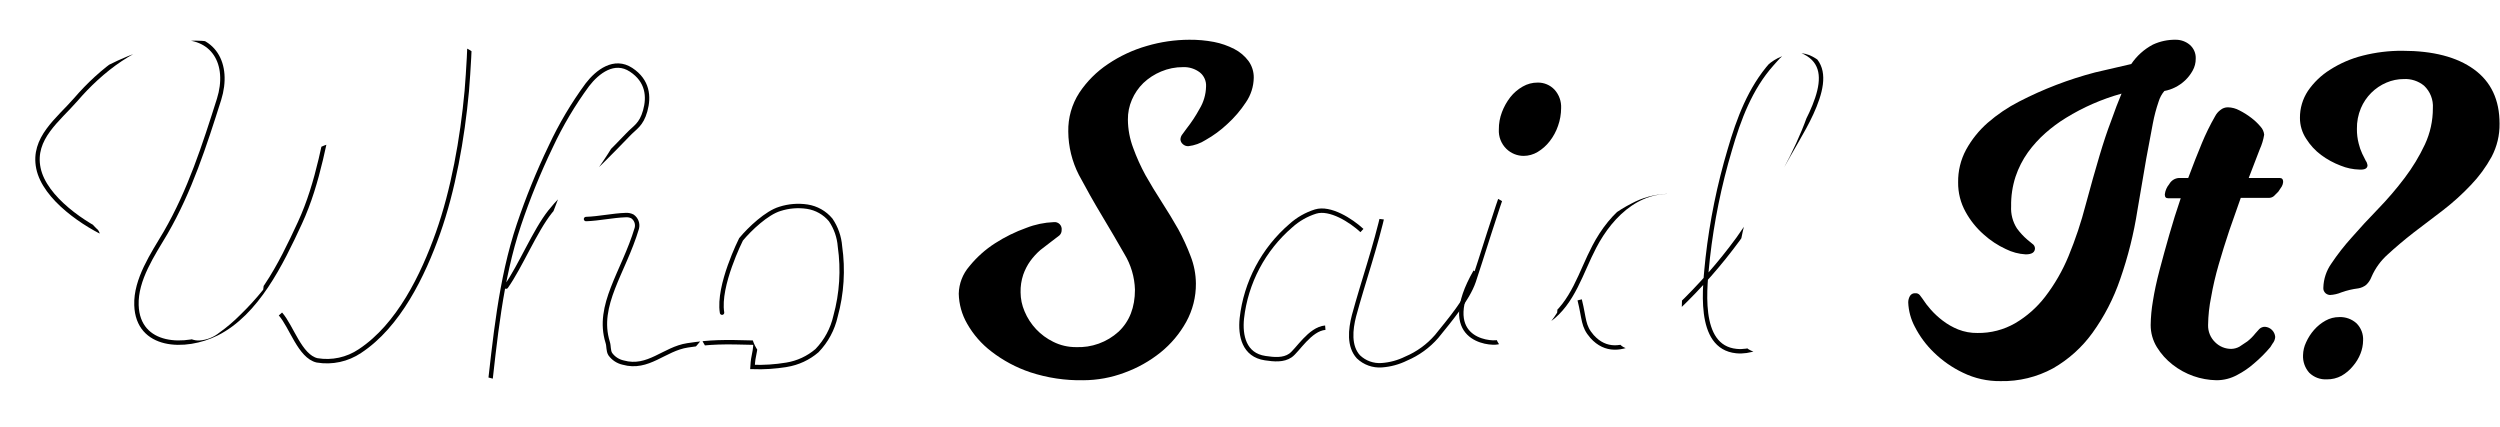
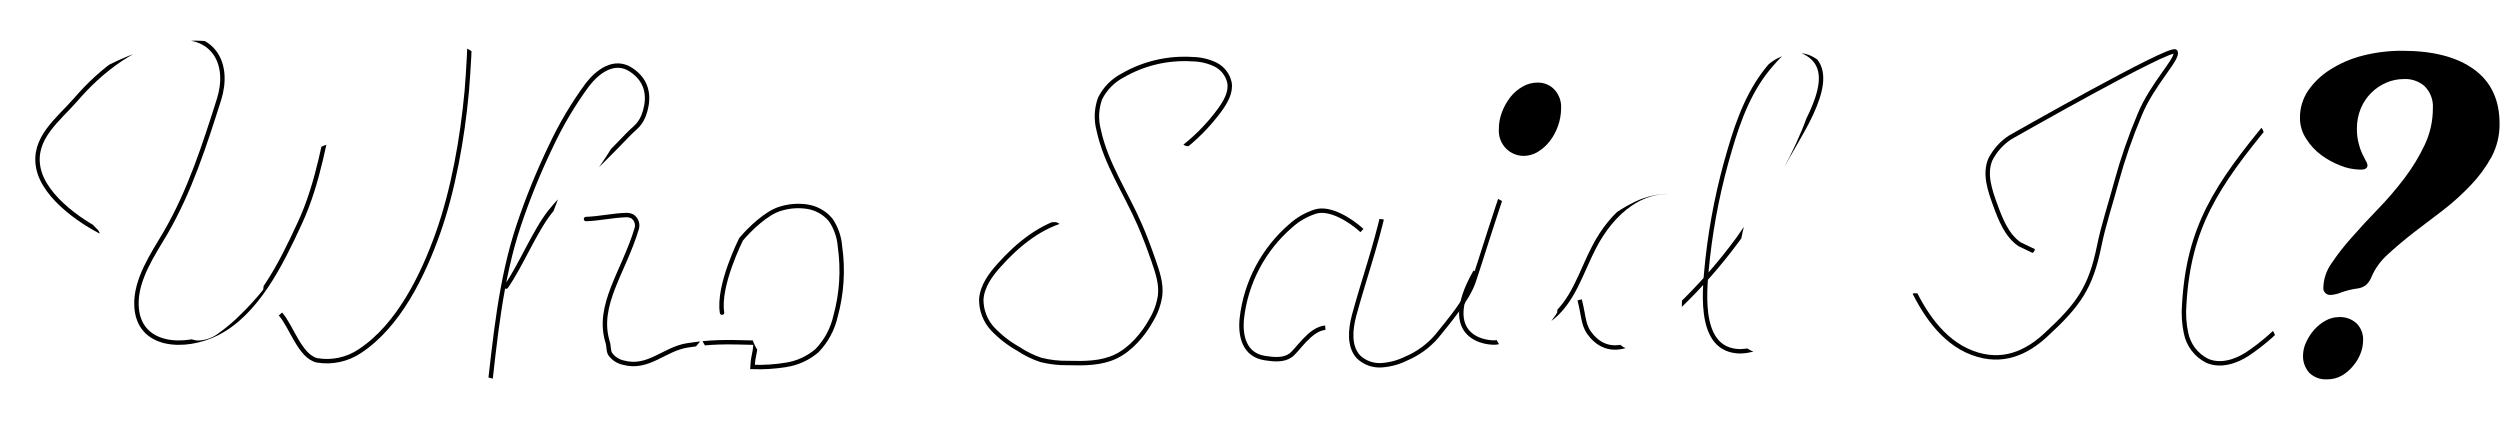
<svg xmlns="http://www.w3.org/2000/svg" id="who_said_it" viewBox="0 0 566.1 96.5">
  <defs>
    <clipPath id="clip-path" transform="translate(-38 -19.4)">
      <path id="t" d="M539.9,105.5A16.6,16.6,0,0,1,530,102a14.9,14.9,0,0,1-3.6-4,9.5,9.5,0,0,1-1.4-5,34.5,34.5,0,0,1,.5-5.4q.5-3.2,1.5-7t2.2-8q1.2-4.2,2.6-8.3h-2.8c-.6,0-.8-.3-.8-.9a4.4,4.4,0,0,1,1-2.3,2.7,2.7,0,0,1,2.2-1.4h2.1q1.6-4.3,3.1-7.9a52.9,52.9,0,0,1,3-6.1,4.1,4.1,0,0,1,1.2-1.4,2.6,2.6,0,0,1,1.7-.6,5.7,5.7,0,0,1,2.6.7,16.7,16.7,0,0,1,2.7,1.7,13.2,13.2,0,0,1,2.1,2,3.1,3.1,0,0,1,.8,1.8,12.9,12.9,0,0,1-1,3.3l-2.5,6.5h7q.8,0,.8.9a2.5,2.5,0,0,1-.3,1l-.8,1.2-1,1a1.7,1.7,0,0,1-1,.4h-6.5l-2.6,7.4q-1.3,3.9-2.4,7.7t-1.7,7.3a33.6,33.6,0,0,0-.7,6.4,5.2,5.2,0,0,0,1.6,3.9,5.1,5.1,0,0,0,3.7,1.5,4,4,0,0,0,1.8-.5l1.8-1.2a10.7,10.7,0,0,0,1.8-1.8l.9-1a1.8,1.8,0,0,1,1.3-.5,2.5,2.5,0,0,1,2.3,2.3,2.6,2.6,0,0,1-.6,1.5l-.5.8a30.4,30.4,0,0,1-3.7,3.7,18.8,18.8,0,0,1-3.8,2.6A9.7,9.7,0,0,1,539.9,105.5Z" fill="none" />
    </clipPath>
    <clipPath id="clip-path-2" transform="translate(-38 -19.4)">
      <path id="i" d="M530.7,28.4a4.9,4.9,0,0,1,3.1,1.1,3.9,3.9,0,0,1,1.4,3.2,5.4,5.4,0,0,1-.7,2.7,9.2,9.2,0,0,1-1.7,2.2,9.4,9.4,0,0,1-2.3,1.6,9,9,0,0,1-2.4.8,6.7,6.7,0,0,0-1.3,2.4,35.3,35.3,0,0,0-1.3,4.9q-.6,3.1-1.5,8l-2,11.7a88.4,88.4,0,0,1-3.9,15.6,46.3,46.3,0,0,1-6.3,12.2,28.4,28.4,0,0,1-8.9,8,23.8,23.8,0,0,1-11.9,2.9,18.8,18.8,0,0,1-8.5-1.9,24.4,24.4,0,0,1-6.6-4.6,21.9,21.9,0,0,1-4.3-5.8,12.8,12.8,0,0,1-1.5-5.5,2.9,2.9,0,0,1,.4-1.5,1.3,1.3,0,0,1,1.2-.6,1.2,1.2,0,0,1,1,.4l.6.8a20,20,0,0,0,1.9,2.5,18.9,18.9,0,0,0,2.7,2.5,15,15,0,0,0,3.5,2,11.5,11.5,0,0,0,4.4.8,16.6,16.6,0,0,0,8.5-2.2,23.8,23.8,0,0,0,6.8-6,40.3,40.3,0,0,0,5.3-9.2,89.1,89.1,0,0,0,3.9-11.7q1.7-6.3,3.1-11t2.6-7.8q1.3-3.7,2.4-6.3a48.9,48.9,0,0,0-12.6,5.5,32.8,32.8,0,0,0-4.6,3.4,26.8,26.8,0,0,0-4,4.4,21,21,0,0,0-2.8,5.5,20.5,20.5,0,0,0-1,6.7,8.4,8.4,0,0,0,1.3,5,15,15,0,0,0,2.4,2.6l1.1.9a1.3,1.3,0,0,1,.6,1q0,1.4-2.1,1.4a11.5,11.5,0,0,1-4.5-1.2,19.8,19.8,0,0,1-5-3.3,18.9,18.9,0,0,1-4.1-5.1,13.4,13.4,0,0,1-1.7-6.7,15.1,15.1,0,0,1,1.8-7.4,22.5,22.5,0,0,1,4.9-6.1,35.5,35.5,0,0,1,7.1-4.8,83.7,83.7,0,0,1,17.2-6.6l8.2-1.9a13.5,13.5,0,0,1,4.9-4.4A11.8,11.8,0,0,1,530.7,28.4Z" fill="none" />
    </clipPath>
    <clipPath id="clip-path-3" transform="translate(-38 -19.4)">
      <path id="dot" d="M383,54.7a6.2,6.2,0,0,0,3.2-.9,9.8,9.8,0,0,0,2.7-2.4,11.9,11.9,0,0,0,1.9-3.5,12.1,12.1,0,0,0,.7-4,5.8,5.8,0,0,0-1.5-4.2,5.1,5.1,0,0,0-3.8-1.6,6.7,6.7,0,0,0-3.4.9,9.6,9.6,0,0,0-2.8,2.4,13,13,0,0,0-1.9,3.4,10.6,10.6,0,0,0-.7,3.9,5.7,5.7,0,0,0,1.7,4.4A5.6,5.6,0,0,0,383,54.7Z" fill="none" />
    </clipPath>
    <clipPath id="clip-path-4" transform="translate(-38 -19.4)">
      <path id="aid" d="M431.2,83.1q6.5-9.1,11.5-17.2,2.2-3.5,4.3-7t3.7-6.9a56.8,56.8,0,0,0,2.6-6.1,14.8,14.8,0,0,0,1-4.7,8.3,8.3,0,0,0-.8-3.6,11.7,11.7,0,0,0-2.2-3.2,11.2,11.2,0,0,0-2.9-2.2,7,7,0,0,0-3.2-.8,10.8,10.8,0,0,0-7,2.8,32.6,32.6,0,0,0-6.4,7.6,70.8,70.8,0,0,0-5.5,10.8A109.5,109.5,0,0,0,422,65l-1.8-.8-2.1-.6-2.7-.3a18.3,18.3,0,0,0-8,2.2,30.3,30.3,0,0,0-8.1,6,32.7,32.7,0,0,0-6.3,9.2,27.1,27.1,0,0,0-2.4,9.5,22.5,22.5,0,0,1-2.9,3.7,18.4,18.4,0,0,1-3.6,3.2,7.4,7.4,0,0,1-4.1,1.4,3,3,0,0,1-2.5-1.1,4.4,4.4,0,0,1-.9-2.9,29.5,29.5,0,0,1,.9-7.3q.9-3.5,2-6.7l2-5.9a16.2,16.2,0,0,0,.9-5.2,2.9,2.9,0,0,0-.8-1.6,12.7,12.7,0,0,0-2.1-1.9,17.9,17.9,0,0,0-2.7-1.7,6,6,0,0,0-2.6-.7,2.6,2.6,0,0,0-1.7.6,4.1,4.1,0,0,0-1.2,1.4l-2.4,5.9q-1.4,3.7-2.7,7.8t-2.2,8.1a37.7,37.7,0,0,0-.8,4.3,21.6,21.6,0,0,1-2.2,2.6,18.3,18.3,0,0,1-3.6,3.2,7.4,7.4,0,0,1-4.1,1.4,2.8,2.8,0,0,1-2.2-.8,2.9,2.9,0,0,1-.8-2.1,23,23,0,0,1,.9-6q.9-3.4,2.1-6.6l2.1-5.8a13,13,0,0,0,.9-3.8,3.7,3.7,0,0,0-.7-2.3,5.6,5.6,0,0,0-1.8-1.5,9.1,9.1,0,0,0-2.4-.8l-2.5-.3a12,12,0,0,0-2.5-2.4,15.5,15.5,0,0,0-3.6-1.7,16.1,16.1,0,0,0-14,1.9,30.7,30.7,0,0,0-7.8,7.2,39.5,39.5,0,0,0-5.6,10,31,31,0,0,0-2.2,11.2,11.1,11.1,0,0,0,3.1,7.9,9.6,9.6,0,0,0,3.4,2.3,10.7,10.7,0,0,0,4,.8,12.1,12.1,0,0,0,5.7-1.4,28.6,28.6,0,0,0,4.7-3,27.5,27.5,0,0,0,4.5-4.5,9.2,9.2,0,0,0,3.6,6.7,12.2,12.2,0,0,0,7.5,2.3,13.7,13.7,0,0,0,7.2-2,29.7,29.7,0,0,0,5.7-4.4l1-1.1a10.3,10.3,0,0,0,3,4.3,14.2,14.2,0,0,0,9.7,3.2,13.7,13.7,0,0,0,7.2-2,29.7,29.7,0,0,0,5.7-4.4l1.9-2.1.3.8a13.1,13.1,0,0,0,2.7,4.1,12.4,12.4,0,0,0,3.8,2.6,10.7,10.7,0,0,0,4.4.9,13.9,13.9,0,0,0,6.4-1.6,29.9,29.9,0,0,0,5.5-3.6,36.9,36.9,0,0,0,5.4-5.1,7.9,7.9,0,0,0,1.1,3.2,13.4,13.4,0,0,0,2.7,3.4,15.9,15.9,0,0,0,4.1,2.7,12.7,12.7,0,0,0,5.4,1.1,13.7,13.7,0,0,0,7.2-2,29.7,29.7,0,0,0,5.7-4.4,37,37,0,0,0,5.1-6.5l.4-.9.4-.8a2,2,0,0,0-.5-2.3,2.2,2.2,0,0,0-1.5-.6l-.9.3-.6.5a2.1,2.1,0,0,0-.5.7,23.3,23.3,0,0,1-3.5,4.5,19.1,19.1,0,0,1-3.6,3.2,7.2,7.2,0,0,1-4.1,1.4,4.5,4.5,0,0,1-4.3-2.8,16.7,16.7,0,0,1-1.4-7.2q0-1.3.1-2.6T431.2,83.1Zm4-21.4q2-6.7,4.3-12.1a65.3,65.3,0,0,1,4.2-8.7q2-3.3,3.4-3.3t1.5,1.8a14.8,14.8,0,0,1-.7,4.2q-.7,2.4-1.9,5.3t-2.7,5.9l-3.1,6q-3.7,6.9-8.3,14.5A138.6,138.6,0,0,1,435.3,61.7ZM341.9,81.1a47.5,47.5,0,0,1-3.7,7.7,33.2,33.2,0,0,1-4.7,6.2q-2.5,2.5-4.4,2.5t-3-4.7a25.3,25.3,0,0,1,1.3-7.3,39.9,39.9,0,0,1,3.2-7.6,26.2,26.2,0,0,1,4.4-5.9q2.4-2.4,4.7-2.4a3.6,3.6,0,0,1,2.7,1.1,4.7,4.7,0,0,1,1.1,3.4A20.6,20.6,0,0,1,341.9,81.1Zm77.5-.7q-.5,4.6-.6,9.3a52.1,52.1,0,0,1-4.1,4.4,28,28,0,0,1-3.8,3,6.8,6.8,0,0,1-3.7,1.3,3.2,3.2,0,0,1-2.8-1.6,7.9,7.9,0,0,1-1.1-4.4,24.3,24.3,0,0,1,1.3-7.2,37.1,37.1,0,0,1,3.3-7.5,26,26,0,0,1,4.6-5.9,7.6,7.6,0,0,1,5.1-2.4l1.2.3.9.6.8.8Q419.9,75.7,419.4,80.3Z" fill="none" />
    </clipPath>
    <clipPath id="clip-path-5" transform="translate(-38 -19.4)">
      <path id="s" d="M305.9,34.6a12.6,12.6,0,0,0-5,1,13.2,13.2,0,0,0-4,2.6,11.8,11.8,0,0,0-2.6,3.8,11,11,0,0,0-.9,4.5,18.5,18.5,0,0,0,1.2,6.4,44.5,44.5,0,0,0,2.8,6.2q1.7,3,3.7,6.1t3.7,6.1a48,48,0,0,1,2.8,6.1,17.4,17.4,0,0,1,1.2,6.2,17.7,17.7,0,0,1-2.2,8.7,23.5,23.5,0,0,1-5.8,6.9,28.5,28.5,0,0,1-8.2,4.6,26.7,26.7,0,0,1-9.3,1.7,36.2,36.2,0,0,1-12-1.8,30,30,0,0,1-8.8-4.7,20.8,20.8,0,0,1-5.5-6.3,14.2,14.2,0,0,1-1.9-6.8,9.8,9.8,0,0,1,2.4-6.2,24.5,24.5,0,0,1,5.8-5.2,34.3,34.3,0,0,1,7.1-3.5,19.1,19.1,0,0,1,6.2-1.3,1.6,1.6,0,0,1,1.8,1.8,1.6,1.6,0,0,1-.5,1.2l-1.7,1.3L273.6,76a15.1,15.1,0,0,0-2.3,2.5,12.4,12.4,0,0,0-1.6,3.1,11.8,11.8,0,0,0-.6,4,11,11,0,0,0,.9,4.3,13.4,13.4,0,0,0,6.5,6.9,11.3,11.3,0,0,0,5.1,1.2,13.5,13.5,0,0,0,9.7-3.5q3.7-3.5,3.7-9.5a16.5,16.5,0,0,0-2.4-8.1q-2.4-4.2-5.1-8.7T282.3,59a21.9,21.9,0,0,1-2.4-9.8,15.6,15.6,0,0,1,2.5-8.8,23.3,23.3,0,0,1,6.5-6.5,30.9,30.9,0,0,1,8.8-4.1,34.3,34.3,0,0,1,9.6-1.4,28.4,28.4,0,0,1,5.6.5,17.2,17.2,0,0,1,4.6,1.6,9.3,9.3,0,0,1,3.2,2.7,6.3,6.3,0,0,1,1.2,3.8,10.1,10.1,0,0,1-1.8,5.6,25.7,25.7,0,0,1-4.2,4.9,25.1,25.1,0,0,1-4.9,3.6,9.2,9.2,0,0,1-3.9,1.4,1.7,1.7,0,0,1-1.3-.5,1.5,1.5,0,0,1-.5-1,2,2,0,0,1,.3-1l1.1-1.5a31.3,31.3,0,0,0,2.9-4.4,10.2,10.2,0,0,0,1.5-5.1,3.8,3.8,0,0,0-1.4-3.2A5.9,5.9,0,0,0,305.9,34.6Z" fill="none" />
    </clipPath>
    <clipPath id="clip-path-6" transform="translate(-38 -19.4)">
      <path id="ho" d="M234.2,72.4a15.2,15.2,0,0,0-3.3-4.9,13.4,13.4,0,0,0-4.9-3.1,17.4,17.4,0,0,0-6.1-1,21.9,21.9,0,0,0-8.4,1.8,25,25,0,0,0-7.9,5.3,27,27,0,0,0-5.8,8.6,28.5,28.5,0,0,0-2.3,11.4,22.4,22.4,0,0,1-2.8,3.5,18.4,18.4,0,0,1-3.6,3.2,7.4,7.4,0,0,1-4.1,1.4,3,3,0,0,1-2.5-1.1,4.4,4.4,0,0,1-.9-2.9,20,20,0,0,1,1-6.2q1-3.2,2.3-6.3t2.3-6a15.7,15.7,0,0,0,1.1-5.3,5.8,5.8,0,0,0-.6-2.6,10.4,10.4,0,0,0-1.6-2.3A7.7,7.7,0,0,0,184,64a5.1,5.1,0,0,0-2.4-.6,13.6,13.6,0,0,0-3.2.4l-2.7.8-1.9.9-.9.5,2.5-3.1q2.2-2.8,4.8-6.7a74.5,74.5,0,0,0,4.7-8.1,17.4,17.4,0,0,0,2.1-7.5,6.9,6.9,0,0,0-.8-3,11.8,11.8,0,0,0-2.2-3,12.1,12.1,0,0,0-3-2.3,7.3,7.3,0,0,0-3.5-.9,14.1,14.1,0,0,0-9.3,3.8,42.8,42.8,0,0,0-8.2,10,89,89,0,0,0-6.8,13.8q-3,7.7-5.2,15.3a131.2,131.2,0,0,0-3.4,14.4,69.1,69.1,0,0,0-1.2,11.2,3.7,3.7,0,0,0,1,2.6,7.3,7.3,0,0,0,2.6,1.8,14.9,14.9,0,0,0,3.4,1l3.4.3a1.7,1.7,0,0,0,1.5-.6,2.8,2.8,0,0,0,.4-1.5,54.9,54.9,0,0,1,1.4-13,41.3,41.3,0,0,1,3.7-10,20.7,20.7,0,0,1,5.1-6.4,9,9,0,0,1,5.6-2.3q2.3,0,2.3,3a10,10,0,0,1-.8,3.6L170.9,83a55.2,55.2,0,0,0-1.9,5.3,19.3,19.3,0,0,0-.8,5.6,10.5,10.5,0,0,0,3.7,8.3,14.2,14.2,0,0,0,9.7,3.2,13.7,13.7,0,0,0,7.2-2,29.7,29.7,0,0,0,5.7-4.4,34.8,34.8,0,0,0,2.4-2.7h0a14.8,14.8,0,0,0,3.6,4.7,17.5,17.5,0,0,0,11.5,4.3,18.3,18.3,0,0,0,9.6-2.6,26.9,26.9,0,0,0,7.4-6.5,30.6,30.6,0,0,0,4.8-8.6,26.3,26.3,0,0,0,1.7-8.9A16.6,16.6,0,0,0,234.2,72.4ZM170.3,61.9q-2.2,2.8-4.4,5.3a40,40,0,0,1-4,3.9q2.5-7,5.1-13t4.9-10.3a43.1,43.1,0,0,1,4.4-6.8q2-2.5,3.5-2.5t2,2.1a11.4,11.4,0,0,1-1,4,52.1,52.1,0,0,1-2.6,5.4q-1.6,2.9-3.7,6T170.3,61.9ZM223.4,83a46.7,46.7,0,0,1-2.3,8.2,24.8,24.8,0,0,1-3.5,6.5,5.8,5.8,0,0,1-4.6,2.6,4.2,4.2,0,0,1-3.7-2,9.2,9.2,0,0,1-1.3-5.1,37.5,37.5,0,0,1,1.2-9.8,34.5,34.5,0,0,1,3-7.8,19,19,0,0,1,3.9-5.1,6.2,6.2,0,0,1,3.9-1.8,3.5,3.5,0,0,1,2.9,1.5q1.2,1.5,1.2,5.1A44,44,0,0,1,223.4,83Z" fill="none" />
    </clipPath>
    <clipPath id="clip-path-7" transform="translate(-38 -19.4)">
      <path id="w" d="M137.2,39.2a24.5,24.5,0,0,0-.6-6.6,11.6,11.6,0,0,1-.6-2.9q0-1.4,1.3-1.4a11.2,11.2,0,0,1,3.7.8,20.7,20.7,0,0,1,4.4,2.3,16.4,16.4,0,0,1,3.6,3.3,6.4,6.4,0,0,1,1.5,4.1A74.1,74.1,0,0,1,149,52.8a101.3,101.3,0,0,1-4,14.8,110,110,0,0,1-6.2,14.2A72.5,72.5,0,0,1,131,93.9a39.2,39.2,0,0,1-9.1,8.4,18.1,18.1,0,0,1-9.9,3.1,11.8,11.8,0,0,1-7-1.8,15.1,15.1,0,0,1-4-4.1,17.7,17.7,0,0,1-2.3-6.1A59.7,59.7,0,0,1,92,99.5a40.7,40.7,0,0,1-6.8,4.1,17.8,17.8,0,0,1-7.9,1.8,14.9,14.9,0,0,1-4.8-.8,13.6,13.6,0,0,1-4.1-2.3,10.5,10.5,0,0,1-2.9-3.6A10.6,10.6,0,0,1,64.3,94a26.6,26.6,0,0,1,1.4-8.1,91.9,91.9,0,0,1,3.6-9.2q2.2-4.8,4.7-9.8T78.7,57a93.4,93.4,0,0,0,3.6-9.3,27.4,27.4,0,0,0,1.4-8.2,5.4,5.4,0,0,0-1.1-3.3,4,4,0,0,0-3.5-1.4q-3.2,0-7.3,2.6a38.1,38.1,0,0,0-7.8,6.5,43.1,43.1,0,0,0-6.1,8.4,17.3,17.3,0,0,0-2.5,8.3,13.8,13.8,0,0,0,.8,5,15.2,15.2,0,0,0,3.6,5.5,2,2,0,0,1,.8,1.3q0,2-2.2,2a13.6,13.6,0,0,1-5.1-1.3,26.8,26.8,0,0,1-5.8-3.4,22,22,0,0,1-4.8-4.9,10.2,10.2,0,0,1-2-6,15.6,15.6,0,0,1,2-7.4,30.2,30.2,0,0,1,5.4-7.1,50.8,50.8,0,0,1,7.7-6.2,62.3,62.3,0,0,1,8.9-5,58.2,58.2,0,0,1,9.2-3.3,32.9,32.9,0,0,1,8.3-1.2q6.4,0,10.3,3.2t3.9,9.7a24.9,24.9,0,0,1-1.3,7.4q-1.3,4.1-3.3,8.8t-4.3,9.6q-2.3,4.9-4.3,9.4t-3.3,8.6A22.7,22.7,0,0,0,78.6,92a4.4,4.4,0,0,0,1.3,3.3,4.5,4.5,0,0,0,3.3,1.2,8.1,8.1,0,0,0,4.5-1.8,36.4,36.4,0,0,0,4.7-4A61.8,61.8,0,0,0,97.6,85a95.3,95.3,0,0,1,3.3-16.6q.9-3.2,2.2-6.1a26.4,26.4,0,0,1,2.9-5.3,14.9,14.9,0,0,1,3.8-3.8,8.1,8.1,0,0,1,4.6-1.4,5.8,5.8,0,0,1,4.3,1.6,5.5,5.5,0,0,1,1.6,4,16.1,16.1,0,0,1-.6,4.2,37.4,37.4,0,0,1-1.7,4.8q-1.1,2.5-2.4,4.9l-2.7,4.8q-3.3,5.5-7.4,11a20,20,0,0,0,1.3,4.6,11.7,11.7,0,0,0,1.9,3.1,3.8,3.8,0,0,0,3,1.4,10.4,10.4,0,0,0,6.6-2.7,30.3,30.3,0,0,0,6.1-7.1,61.3,61.3,0,0,0,5.2-10.3,105.8,105.8,0,0,0,4-12.2,113.2,113.2,0,0,0,2.6-12.8A84,84,0,0,0,137.2,39.2Z" fill="none" />
    </clipPath>
  </defs>
  <g id="w-2">
    <g clip-path="url(#clip-path-7)">
      <path id="clip_w1" d="M64.5,76.5C58.5,73.9,49.4,67.8,48,61s4.5-11,8.5-15.6C62,39,70.3,32.3,79,31.5s12.4,5.9,9.9,13.9c-3.3,10.4-6.6,20.7-12.1,30.2C73.9,80.5,70,86.2,70.2,92c.3,9.6,11,10,18.2,6.4,9.1-4.6,14.5-15.7,18.8-25s5.7-19.4,7.9-29" transform="translate(-39.3 -22.9)" fill="none" stroke="#000" stroke-miterlimit="10" />
      <path id="clip_w2" d="M101.5,90.5c2.5,2.8,4.4,9.6,8.3,10.5a13.4,13.4,0,0,0,9.7-2.1c8.8-5.8,14.3-17.2,17.7-26.8s5.5-21.2,6.5-32.1q.3-3.7.5-7.5t.2-6" transform="translate(-38 -19.4)" fill="none" stroke="#000" />
    </g>
  </g>
  <g id="ho-2">
    <g clip-path="url(#clip-path-6)">
      <path id="clip_ho1" d="M148.6,109.4c1.5-13,2.7-26.6,6.9-39.1a155.1,155.1,0,0,1,7.2-17.7,82.1,82.1,0,0,1,8.3-14c2.3-3,6.1-5.9,9.9-3.4s4.1,6.1,3.2,9.3-2.3,3.7-3.9,5.4-4,4.1-6,6.1c-4,4-8.1,6.9-11.6,11.3s-6.7,12.3-10,17" transform="translate(-38 -19.4)" fill="none" stroke="#000" stroke-linecap="round" stroke-miterlimit="10" />
      <path id="clip_ho2" d="M170.7,69c3-.1,6-.8,9-.9a2.9,2.9,0,0,1,1.5.3,2.5,2.5,0,0,1,1,2.7c-3,10-9.2,17.4-6.6,25.8.3.9.1,1.9.6,2.7a4.9,4.9,0,0,0,2.9,1.9c5.7,1.6,9.3-3.1,14.6-3.9s7.9-.8,15.4-.6c-.2,3.2-.5,2.3-.7,5.5a38.6,38.6,0,0,0,7.7-.5,14,14,0,0,0,6.9-3.2,16.4,16.4,0,0,0,4.2-7.8,38.8,38.8,0,0,0,1-15.8,12.3,12.3,0,0,0-2.1-6,8.6,8.6,0,0,0-5.3-3,13.6,13.6,0,0,0-6.2.5c-3,.9-6.8,4.5-8.8,6.9,0,0-5.3,10.5-4.3,16.6" transform="translate(-38 -19.4)" fill="none" stroke="#000" stroke-linecap="round" stroke-miterlimit="10" />
    </g>
  </g>
  <g id="s-2" data-name="s">
    <g clip-path="url(#clip-path-5)">
-       <path id="clip_s" d="M280,69c-6.2,1.4-11.5,5.7-15.7,10.4-2,2.2-3.9,4.8-4.1,7.8a9.7,9.7,0,0,0,2.6,6.7,24.6,24.6,0,0,0,5.8,4.5,21.5,21.5,0,0,0,5.1,2.5,23.6,23.6,0,0,0,6.2.7c3.7.1,7.5.1,10.8-1.5s6.2-4.9,8.1-8.4a14.9,14.9,0,0,0,1.9-5.4c.3-2.7-.6-5.3-1.5-7.9s-2-5.6-3.2-8.3c-3.1-7.1-7.6-13.7-9.2-21.2a12,12,0,0,1,.3-7.2,11.8,11.8,0,0,1,5.1-5.2A27.9,27.9,0,0,1,308,32.8a12.5,12.5,0,0,1,5.2,1.2,6,6,0,0,1,3.2,4.1c.4,2.2-.9,4.4-2.2,6.2a43.1,43.1,0,0,1-9.3,9.3" transform="translate(-38 -19.4)" fill="none" stroke="#000" stroke-miterlimit="10" stroke-width="18" />
+       <path id="clip_s" d="M280,69c-6.2,1.4-11.5,5.7-15.7,10.4-2,2.2-3.9,4.8-4.1,7.8a9.7,9.7,0,0,0,2.6,6.7,24.6,24.6,0,0,0,5.8,4.5,21.5,21.5,0,0,0,5.1,2.5,23.6,23.6,0,0,0,6.2.7c3.7.1,7.5.1,10.8-1.5s6.2-4.9,8.1-8.4a14.9,14.9,0,0,0,1.9-5.4c.3-2.7-.6-5.3-1.5-7.9s-2-5.6-3.2-8.3c-3.1-7.1-7.6-13.7-9.2-21.2a12,12,0,0,1,.3-7.2,11.8,11.8,0,0,1,5.1-5.2A27.9,27.9,0,0,1,308,32.8a12.5,12.5,0,0,1,5.2,1.2,6,6,0,0,1,3.2,4.1c.4,2.2-.9,4.4-2.2,6.2a43.1,43.1,0,0,1-9.3,9.3" transform="translate(-38 -19.4)" fill="none" stroke="#000" stroke-miterlimit="10" />
    </g>
  </g>
  <g id="aid-2" data-name="aid">
    <g clip-path="url(#clip-path-4)">
      <path id="clip_aid1" d="M346.4,71.6c-2.5-2.3-7.2-5.3-10.5-4.3a15.1,15.1,0,0,0-5.6,3.2,32.5,32.5,0,0,0-11.1,21c-.4,3.9.5,8.3,5.3,9,2,.3,4.1.5,5.7-.6s4.4-6,7.9-6.3" transform="translate(-38 -19.4)" fill="none" stroke="#000" stroke-miterlimit="10" />
      <path id="clip_aid2" d="M351.4,66.8c-2,8.8-4.6,16-6.8,24.1-.8,3.1-1.2,6.9,1,9.3a6.9,6.9,0,0,0,5.3,1.9,14.8,14.8,0,0,0,5.5-1.5,18.9,18.9,0,0,0,6.9-5c2.9-3.6,7-8.4,8.4-12.5s5.6-17.8,7-21.2" transform="translate(-38 -19.4)" fill="none" stroke="#000" stroke-miterlimit="10" />
      <path id="clip_aid3" d="M373.4,84.4c-8.8,15.4,3.1,16.4,5,16a37.5,37.5,0,0,0,11.6-5c5.5-3.9,7.3-10.9,10.3-16.6,3.9-7.5,11-14.4,20.7-12" transform="translate(-39.3 -22.9)" fill="none" stroke="#000" stroke-miterlimit="10" />
      <path id="clip_aid4" d="M397,90.8c1.1,4.4.7,5.9,2.8,8.3,6.2,6.9,15-2.3,19.4-6.5A117.7,117.7,0,0,0,432.9,77c4.3-6,7.8-12.6,11.4-19,2.3-4.1,5-8.3,6.5-12.8s1.3-8.3-2.7-10.4-5.5.3-7.6,2.6c-4.9,5.5-7.5,12.5-9.5,19.4a141.3,141.3,0,0,0-5,24.5c-.6,6.2-2.6,20.2,6.5,21.1,3,.3,6-1,8.5-2.8a53.4,53.4,0,0,0,9.3-9.1l4.2-4.9" transform="translate(-39.3 -22.9)" fill="none" stroke="#000" stroke-miterlimit="10" />
    </g>
  </g>
  <g id="dot-2" data-name="dot">
    <g clip-path="url(#clip-path-3)">
      <line id="clip_dot" x1="359.5" y1="13.6" x2="331" y2="39.1" fill="none" stroke="#000" stroke-miterlimit="10" stroke-width="18" />
    </g>
  </g>
  <g id="i-2" data-name="i">
    <g clip-path="url(#clip-path-2)">
-       <path id="clip_i" d="M470.5,83.5c2.9,6.4,7.2,13.2,14.1,15.8s12.4-.1,16.7-4.1c7.4-6.8,10.1-10.7,12-19.9,1-5,2.7-10,4-14.9a121,121,0,0,1,5.2-15c2.9-7.1,9-12.9,8.1-14.3s-37.4,19.4-37.4,19.4a13,13,0,0,0-4.5,5c-1.4,3.3-.1,7,1.1,10.3s2.6,6.9,5.5,8.9l7.7,3.7" transform="translate(-38 -19.4)" fill="none" stroke="#000" stroke-miterlimit="10" stroke-width="15" />
+       <path id="clip_i" d="M470.5,83.5c2.9,6.4,7.2,13.2,14.1,15.8s12.4-.1,16.7-4.1c7.4-6.8,10.1-10.7,12-19.9,1-5,2.7-10,4-14.9a121,121,0,0,1,5.2-15c2.9-7.1,9-12.9,8.1-14.3s-37.4,19.4-37.4,19.4a13,13,0,0,0-4.5,5c-1.4,3.3-.1,7,1.1,10.3s2.6,6.9,5.5,8.9l7.7,3.7" transform="translate(-38 -19.4)" fill="none" stroke="#000" stroke-miterlimit="10" />
    </g>
  </g>
  <g id="t-2" data-name="t">
    <g clip-path="url(#clip-path)">
-       <path id="clip_t" d="M552,46.8c-12.2,14.7-18.4,24.2-19.4,41.5a22.3,22.3,0,0,0,.4,6.5,9,9,0,0,0,4.8,6.3c3,1.3,6.5.2,9.2-1.6a47.7,47.7,0,0,0,9.4-8.3" transform="translate(-38 -19.4)" fill="none" stroke="#000" stroke-miterlimit="10" stroke-width="24" />
+       <path id="clip_t" d="M552,46.8c-12.2,14.7-18.4,24.2-19.4,41.5a22.3,22.3,0,0,0,.4,6.5,9,9,0,0,0,4.8,6.3c3,1.3,6.5.2,9.2-1.6a47.7,47.7,0,0,0,9.4-8.3" transform="translate(-38 -19.4)" fill="none" stroke="#000" stroke-miterlimit="10" />
    </g>
  </g>
  <g id="question">
    <path d="M582.3,37.3a10,10,0,0,0-3.9.8,10.9,10.9,0,0,0-5.8,5.8,11.6,11.6,0,0,0-.9,4.7,12.6,12.6,0,0,0,.4,3.3,12.3,12.3,0,0,0,.8,2.3l.8,1.6a2.2,2.2,0,0,1,.4,1q0,1.1-1.8,1a12,12,0,0,1-4.3-.9,18.3,18.3,0,0,1-4.4-2.4,13.6,13.6,0,0,1-3.4-3.7,8.5,8.5,0,0,1-1.4-4.7,10.9,10.9,0,0,1,1.8-6.1,16.9,16.9,0,0,1,5-4.8,25,25,0,0,1,7.4-3.2,35.6,35.6,0,0,1,9-1.1q10.4,0,16.2,4.2T604,47.4a15.6,15.6,0,0,1-1.8,7.5,30,30,0,0,1-4.7,6.4,54.8,54.8,0,0,1-6.3,5.7l-6.7,5.1q-3.2,2.5-5.8,4.9a14.5,14.5,0,0,0-3.7,5.1,4.8,4.8,0,0,1-1.2,1.8,3.9,3.9,0,0,1-1.8.8,17.5,17.5,0,0,0-3.8.9,7.7,7.7,0,0,1-2.6.6,1.7,1.7,0,0,1-1-.4,1.5,1.5,0,0,1-.5-1.3,9.9,9.9,0,0,1,1.8-5.4,51,51,0,0,1,4.6-5.9q2.7-3.1,6-6.5a74.6,74.6,0,0,0,6-7,42.3,42.3,0,0,0,4.6-7.6,19.3,19.3,0,0,0,1.8-8.2,6.4,6.4,0,0,0-2-5.1A6.7,6.7,0,0,0,582.3,37.3ZM559.5,99.8a7.1,7.1,0,0,1,.7-2.9,11.1,11.1,0,0,1,1.8-2.8,9.7,9.7,0,0,1,2.6-2.1,6.3,6.3,0,0,1,3.1-.8,5.5,5.5,0,0,1,3.9,1.4,5.1,5.1,0,0,1,1.5,3.9,8.4,8.4,0,0,1-.6,3,9.8,9.8,0,0,1-1.7,2.8,9.2,9.2,0,0,1-2.6,2.2,6.8,6.8,0,0,1-3.3.8,5.3,5.3,0,0,1-4-1.5A5.6,5.6,0,0,1,559.5,99.8Z" transform="translate(-38 -19.4)" />
  </g>
</svg>
